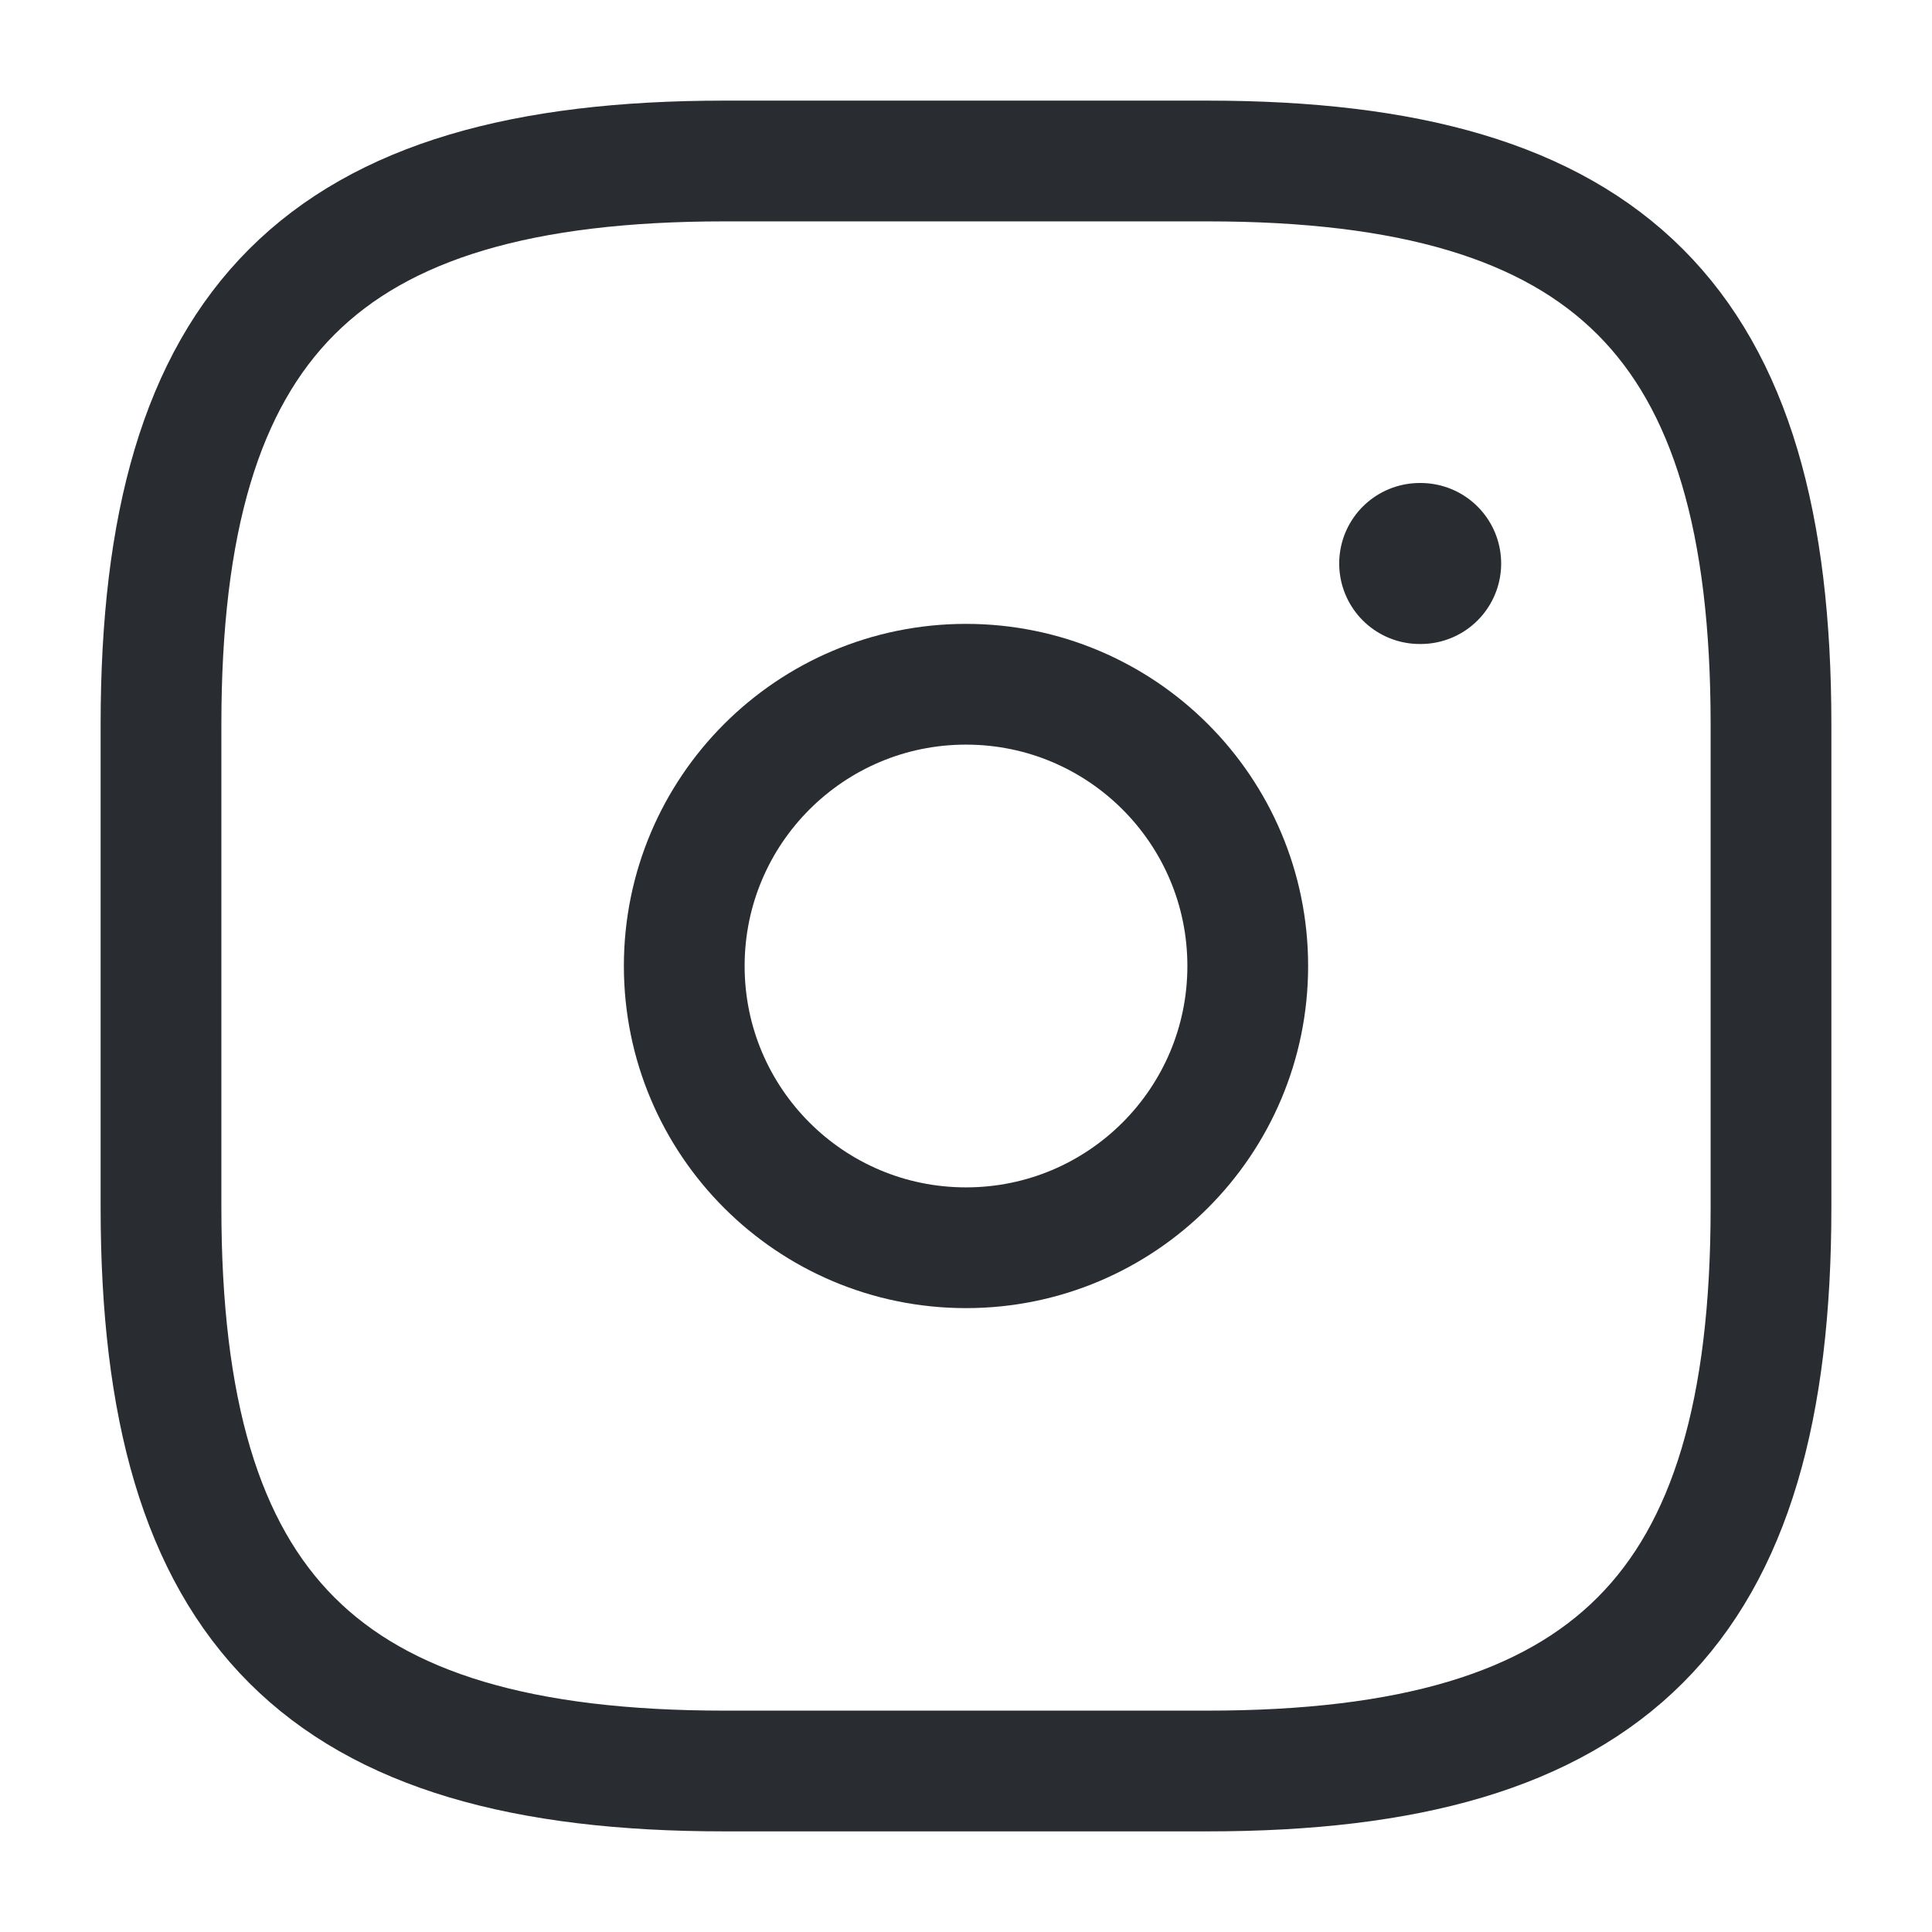
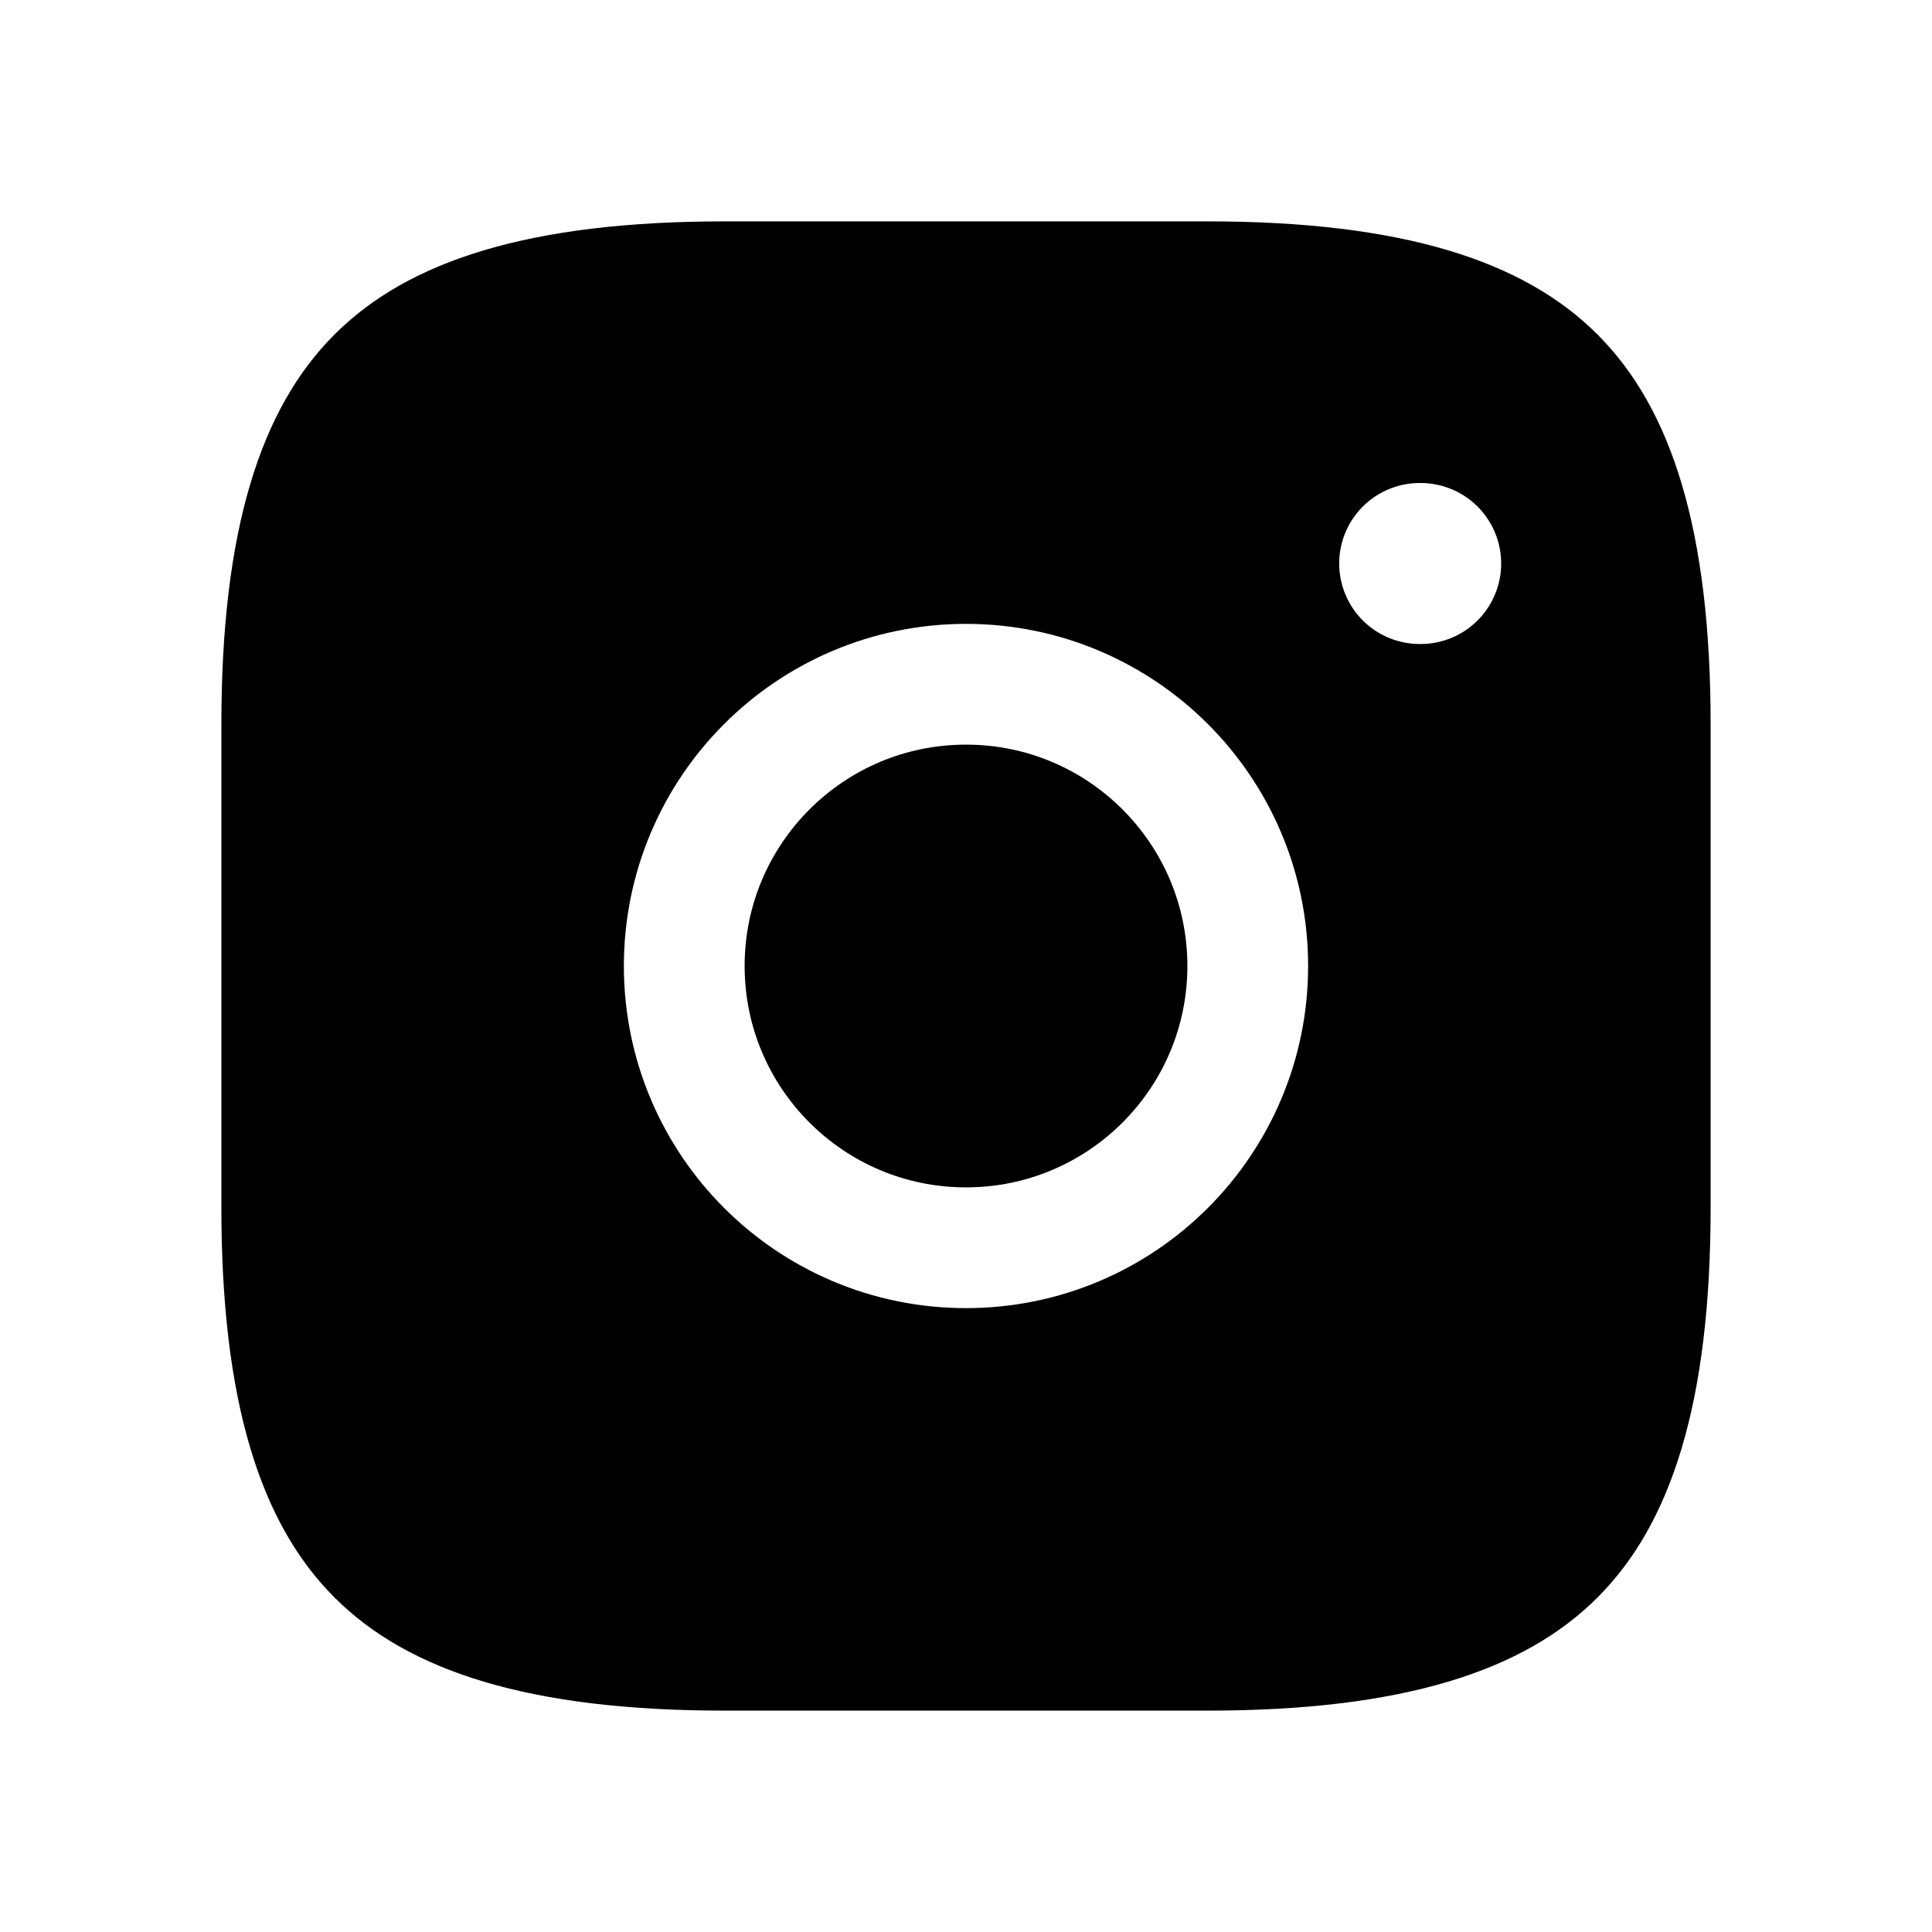
- <svg xmlns="http://www.w3.org/2000/svg" width="800px" height="800px" viewBox="0 0 24 24" fill="none">
-   <path d="M9 22H15C20 22 22 20 22 15V9C22 4 20 2 15 2H9C4 2 2 4 2 9V15C2 20 4 22 9 22Z" stroke="#292D32" stroke-width="1.5" stroke-linecap="round" stroke-linejoin="round" />
-   <path d="M12 15.5C13.933 15.5 15.5 13.933 15.5 12C15.5 10.067 13.933 8.5 12 8.5C10.067 8.5 8.5 10.067 8.5 12C8.5 13.933 10.067 15.5 12 15.5Z" stroke="#292D32" stroke-width="1.5" stroke-linecap="round" stroke-linejoin="round" />
-   <path d="M17.636 7H17.648" stroke="#292D32" stroke-width="2" stroke-linecap="round" stroke-linejoin="round" />
+ <svg xmlns="http://www.w3.org/2000/svg" width="800px" height="800px" viewBox="0 0 24 24" fill="black">
+   <a href="https://www.instagram.com/tim_a033/">
+     <path d="M9 22H15C20 22 22 20 22 15V9C22 4 20 2 15 2H9C4 2 2 4 2 9V15C2 20 4 22 9 22Z" stroke="#ffff" stroke-width="1.5" stroke-linecap="round" stroke-linejoin="round" />
+     <path d="M12 15.5C13.933 15.5 15.5 13.933 15.5 12C15.5 10.067 13.933 8.5 12 8.5C10.067 8.5 8.5 10.067 8.5 12C8.5 13.933 10.067 15.5 12 15.5Z" stroke="#ffff" stroke-width="1.5" stroke-linecap="round" stroke-linejoin="round" />
+     <path d="M17.636 7H17.648" stroke="#ffff" stroke-width="2" stroke-linecap="round" stroke-linejoin="round" />
+   </a>
</svg>
